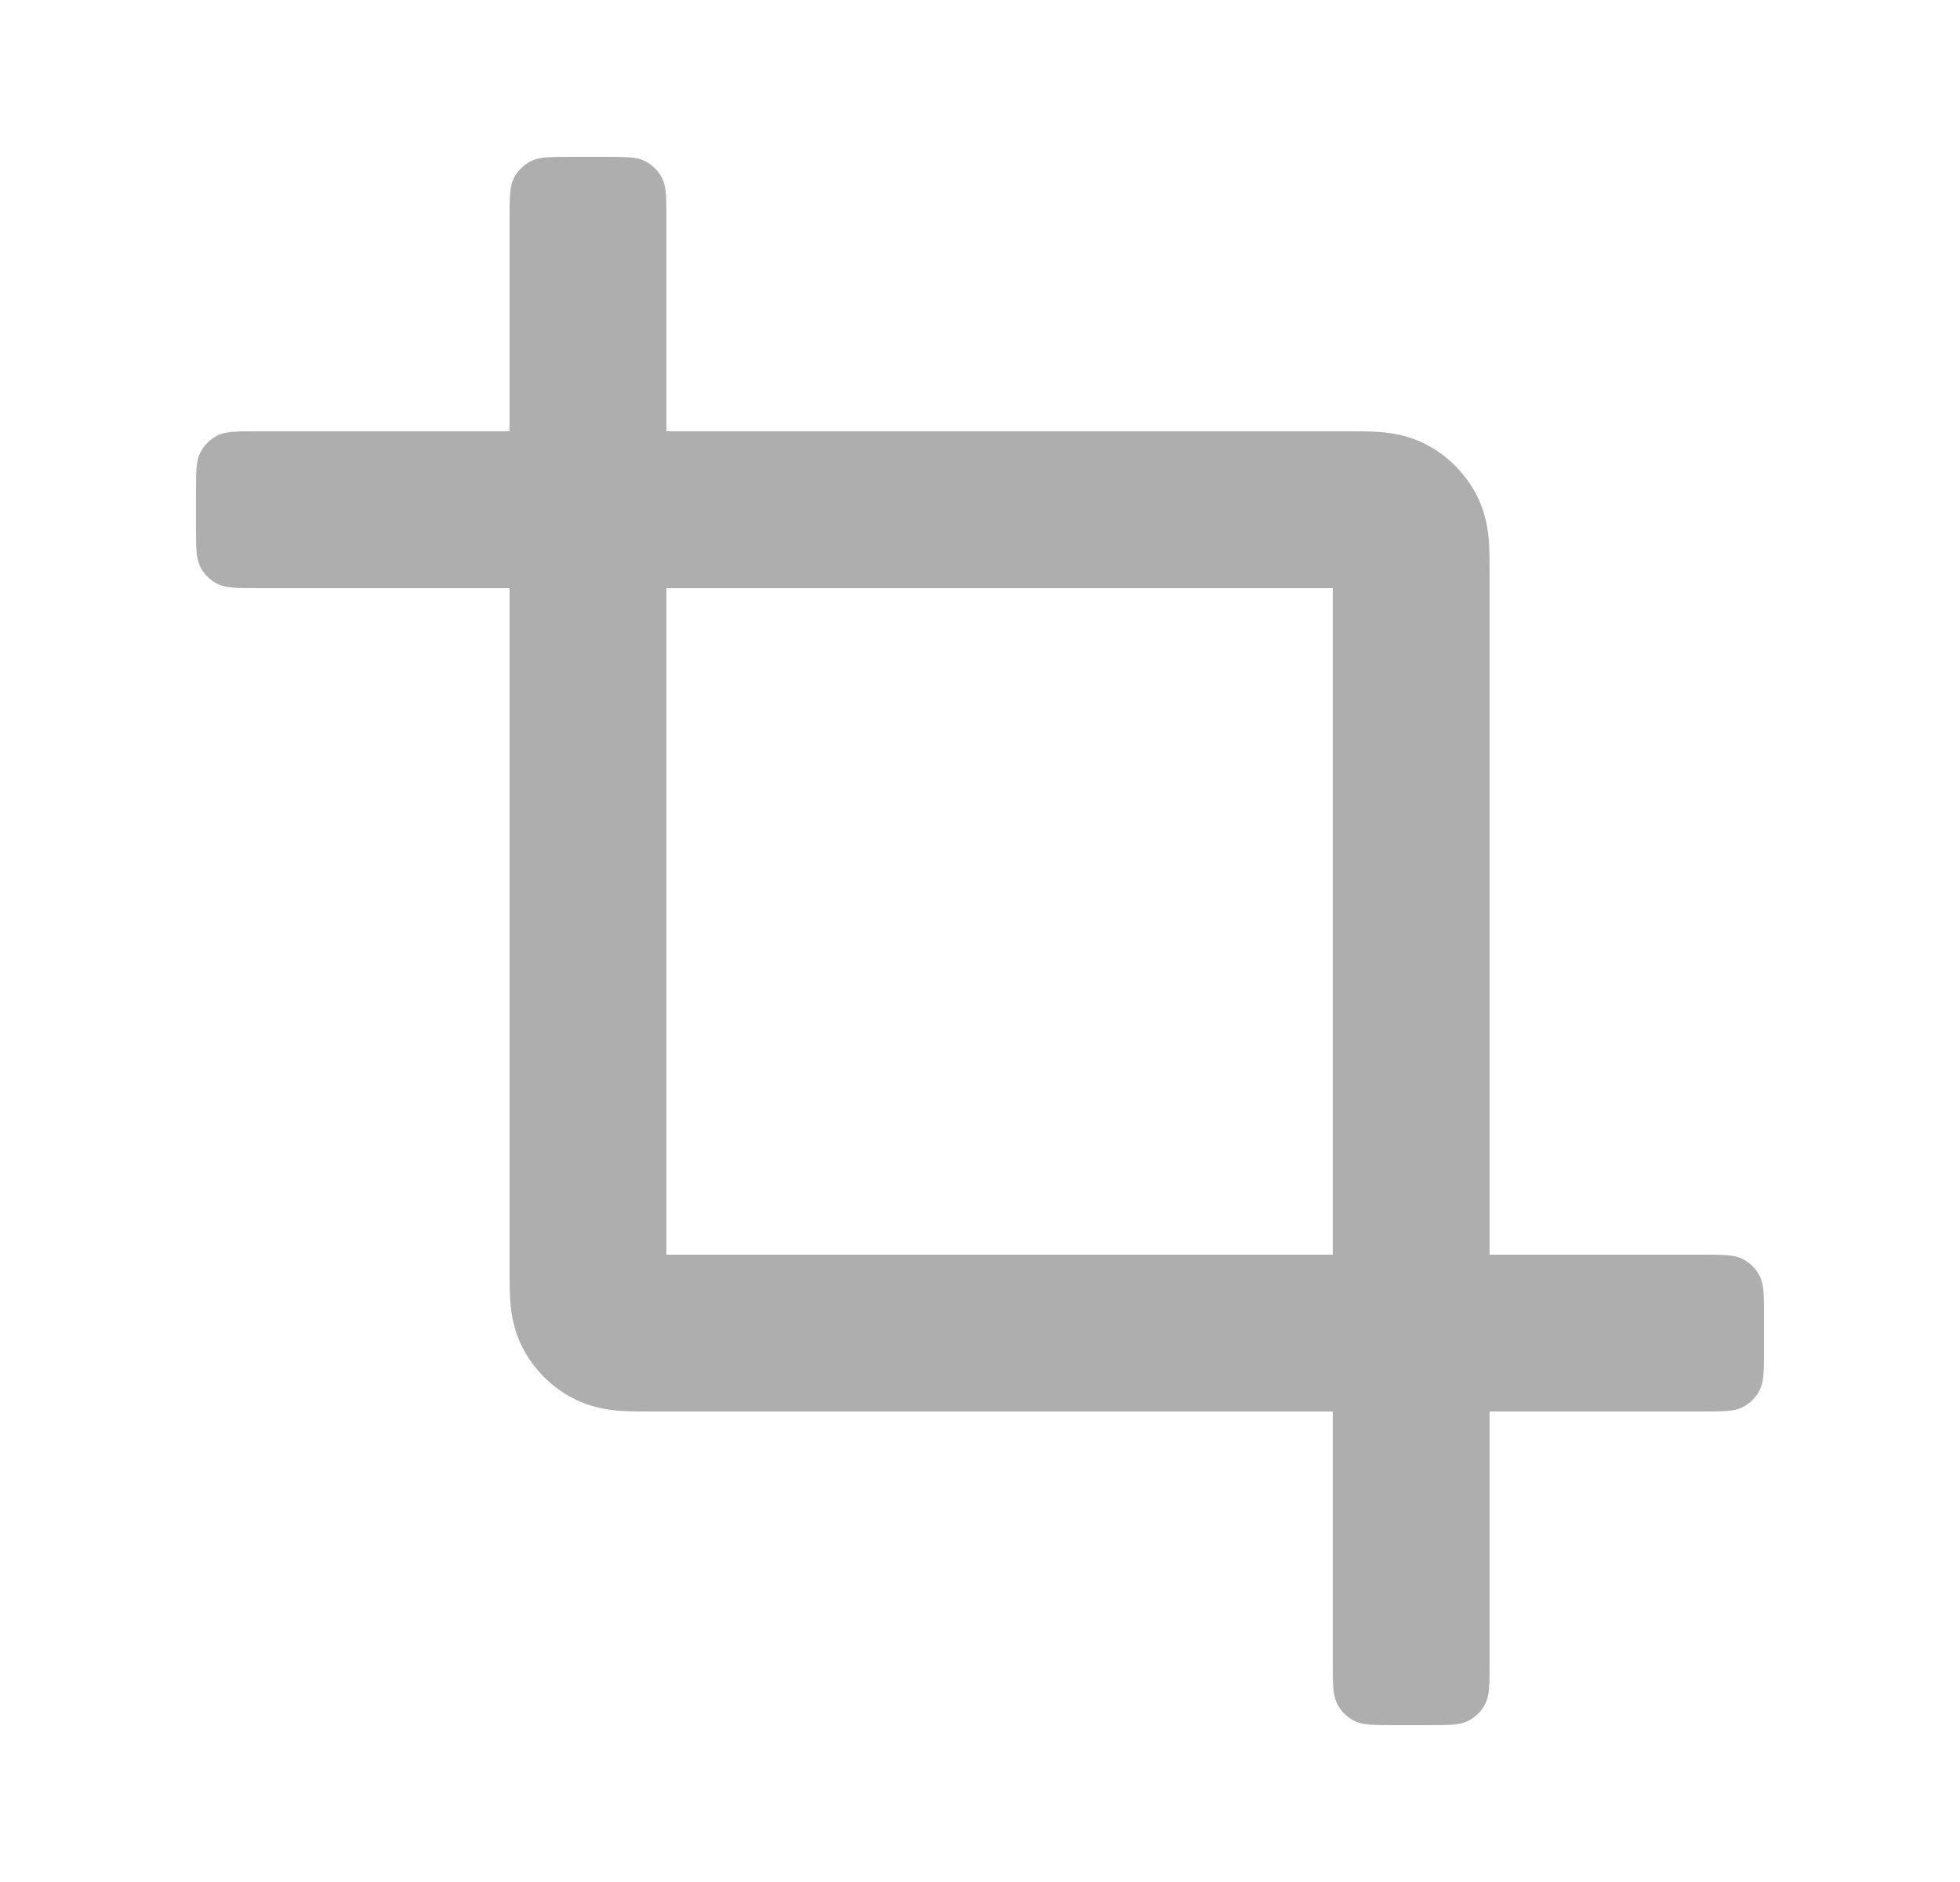
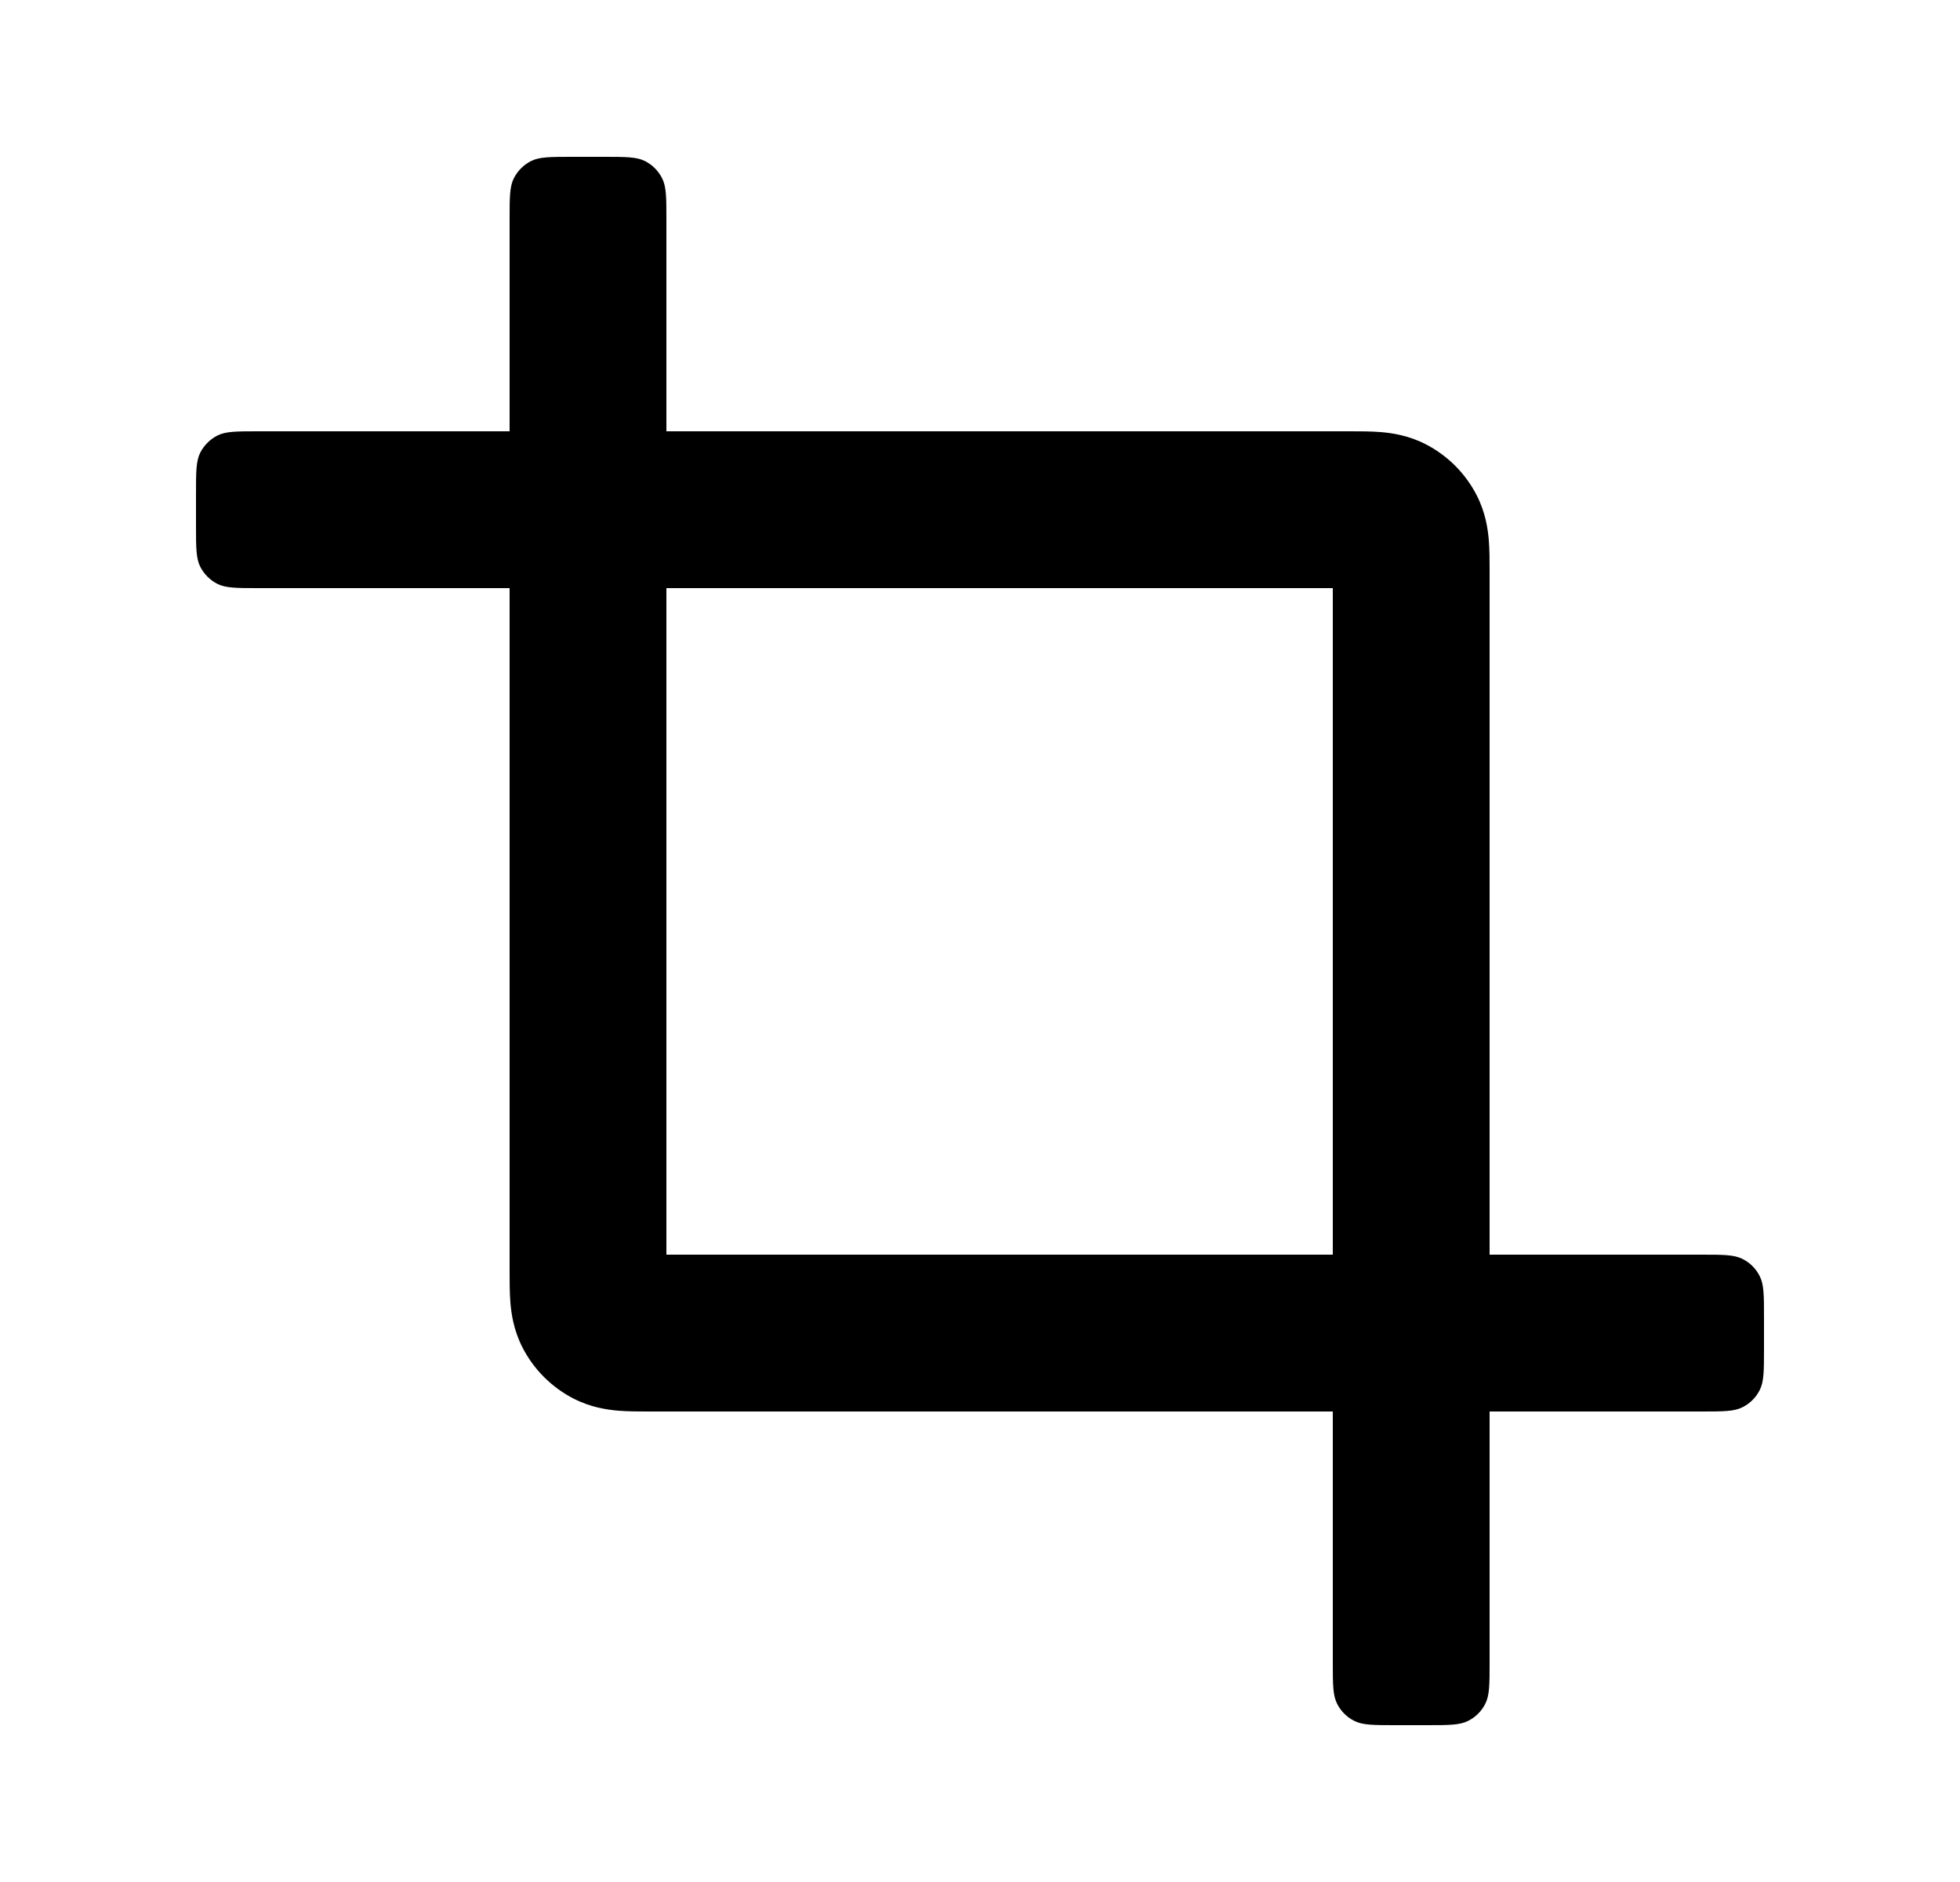
<svg xmlns="http://www.w3.org/2000/svg" width="25" height="24" viewBox="0 0 25 24" fill="none">
-   <path d="M8.5 7.5L17 7.5L17 16H8.5V7.5ZM6.5 7.5L6.5 16.223C6.5 16.342 6.5 16.485 6.51 16.61C6.522 16.755 6.552 16.963 6.663 17.181C6.807 17.463 7.037 17.693 7.319 17.837C7.537 17.948 7.745 17.978 7.89 17.99C8.015 18 8.158 18 8.277 18L17 18V21.2C17 21.48 17 21.62 17.055 21.727C17.102 21.821 17.179 21.898 17.273 21.945C17.38 22 17.52 22 17.8 22H18.2C18.48 22 18.62 22 18.727 21.945C18.821 21.898 18.898 21.821 18.945 21.727C19 21.62 19 21.48 19 21.2V18H21.7C21.98 18 22.12 18 22.227 17.945C22.321 17.898 22.398 17.821 22.445 17.727C22.5 17.62 22.5 17.48 22.5 17.2V16.8C22.5 16.52 22.5 16.38 22.445 16.273C22.398 16.179 22.321 16.102 22.227 16.055C22.12 16 21.98 16 21.7 16H19L19 7.277C19 7.158 19 7.015 18.99 6.89C18.978 6.745 18.948 6.537 18.837 6.319C18.693 6.037 18.463 5.807 18.181 5.663C17.963 5.552 17.755 5.522 17.61 5.51C17.485 5.5 17.342 5.5 17.223 5.5L8.5 5.5V2.8C8.5 2.52 8.5 2.38 8.445 2.273C8.398 2.179 8.321 2.102 8.227 2.054C8.12 2 7.98 2 7.7 2H7.3C7.02 2 6.88 2 6.773 2.054C6.679 2.102 6.602 2.179 6.554 2.273C6.5 2.38 6.5 2.52 6.5 2.8V5.5L3.3 5.5C3.02 5.5 2.88 5.5 2.773 5.554C2.679 5.602 2.602 5.679 2.554 5.773C2.5 5.88 2.5 6.02 2.5 6.3V6.7C2.5 6.98 2.5 7.12 2.554 7.227C2.602 7.321 2.679 7.398 2.773 7.446C2.88 7.5 3.02 7.5 3.3 7.5L6.5 7.5Z" fill="black" fill-opacity="0.32" />
+   <path d="M8.5 7.5L17 7.5L17 16H8.5V7.5ZM6.5 7.5L6.5 16.223C6.5 16.342 6.5 16.485 6.51 16.61C6.522 16.755 6.552 16.963 6.663 17.181C6.807 17.463 7.037 17.693 7.319 17.837C7.537 17.948 7.745 17.978 7.89 17.99C8.015 18 8.158 18 8.277 18L17 18V21.2C17 21.48 17 21.62 17.055 21.727C17.102 21.821 17.179 21.898 17.273 21.945C17.38 22 17.52 22 17.8 22H18.2C18.48 22 18.62 22 18.727 21.945C18.821 21.898 18.898 21.821 18.945 21.727C19 21.62 19 21.48 19 21.2V18H21.7C21.98 18 22.12 18 22.227 17.945C22.321 17.898 22.398 17.821 22.445 17.727C22.5 17.62 22.5 17.48 22.5 17.2V16.8C22.5 16.52 22.5 16.38 22.445 16.273C22.398 16.179 22.321 16.102 22.227 16.055C22.12 16 21.98 16 21.7 16H19L19 7.277C19 7.158 19 7.015 18.99 6.89C18.978 6.745 18.948 6.537 18.837 6.319C18.693 6.037 18.463 5.807 18.181 5.663C17.963 5.552 17.755 5.522 17.61 5.51C17.485 5.5 17.342 5.5 17.223 5.5L8.5 5.5V2.8C8.5 2.52 8.5 2.38 8.445 2.273C8.398 2.179 8.321 2.102 8.227 2.054C8.12 2 7.98 2 7.7 2H7.3C7.02 2 6.88 2 6.773 2.054C6.679 2.102 6.602 2.179 6.554 2.273C6.5 2.38 6.5 2.52 6.5 2.8V5.5L3.3 5.5C3.02 5.5 2.88 5.5 2.773 5.554C2.679 5.602 2.602 5.679 2.554 5.773C2.5 5.88 2.5 6.02 2.5 6.3V6.7C2.5 6.98 2.5 7.12 2.554 7.227C2.602 7.321 2.679 7.398 2.773 7.446C2.88 7.5 3.02 7.5 3.3 7.5L6.5 7.5Z" fill="black" fillOpacity="0.32" />
</svg>
